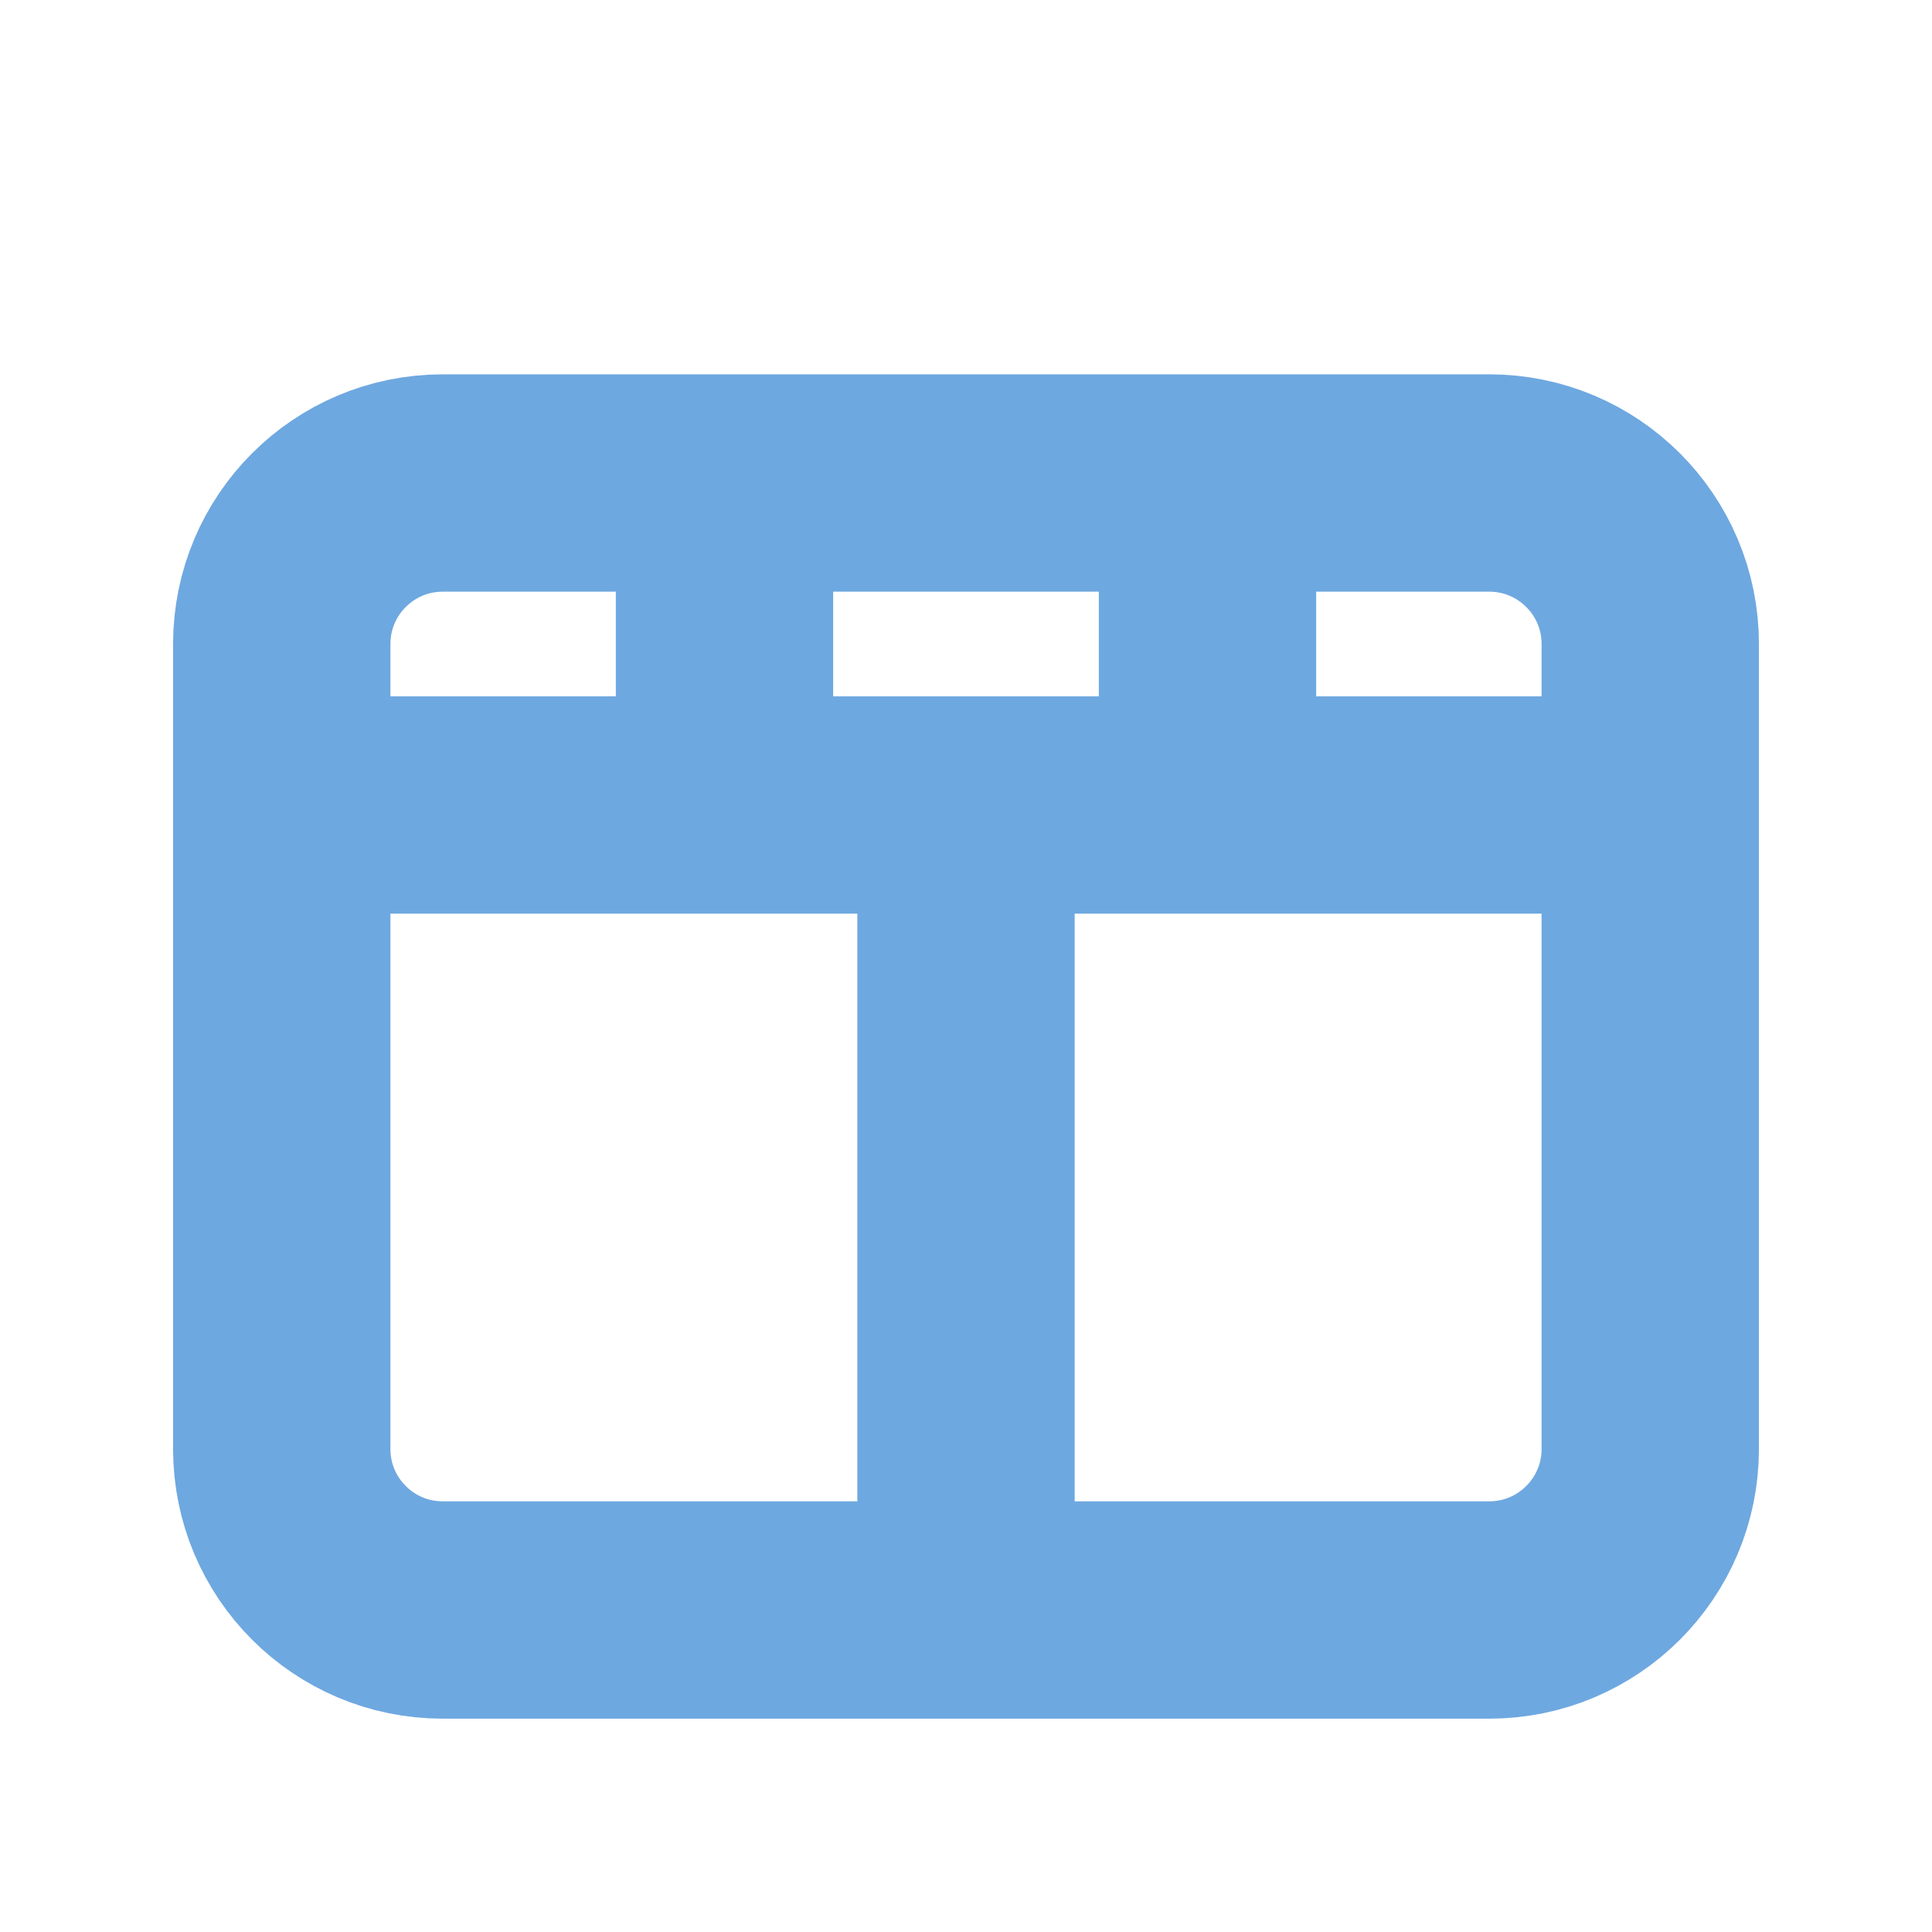
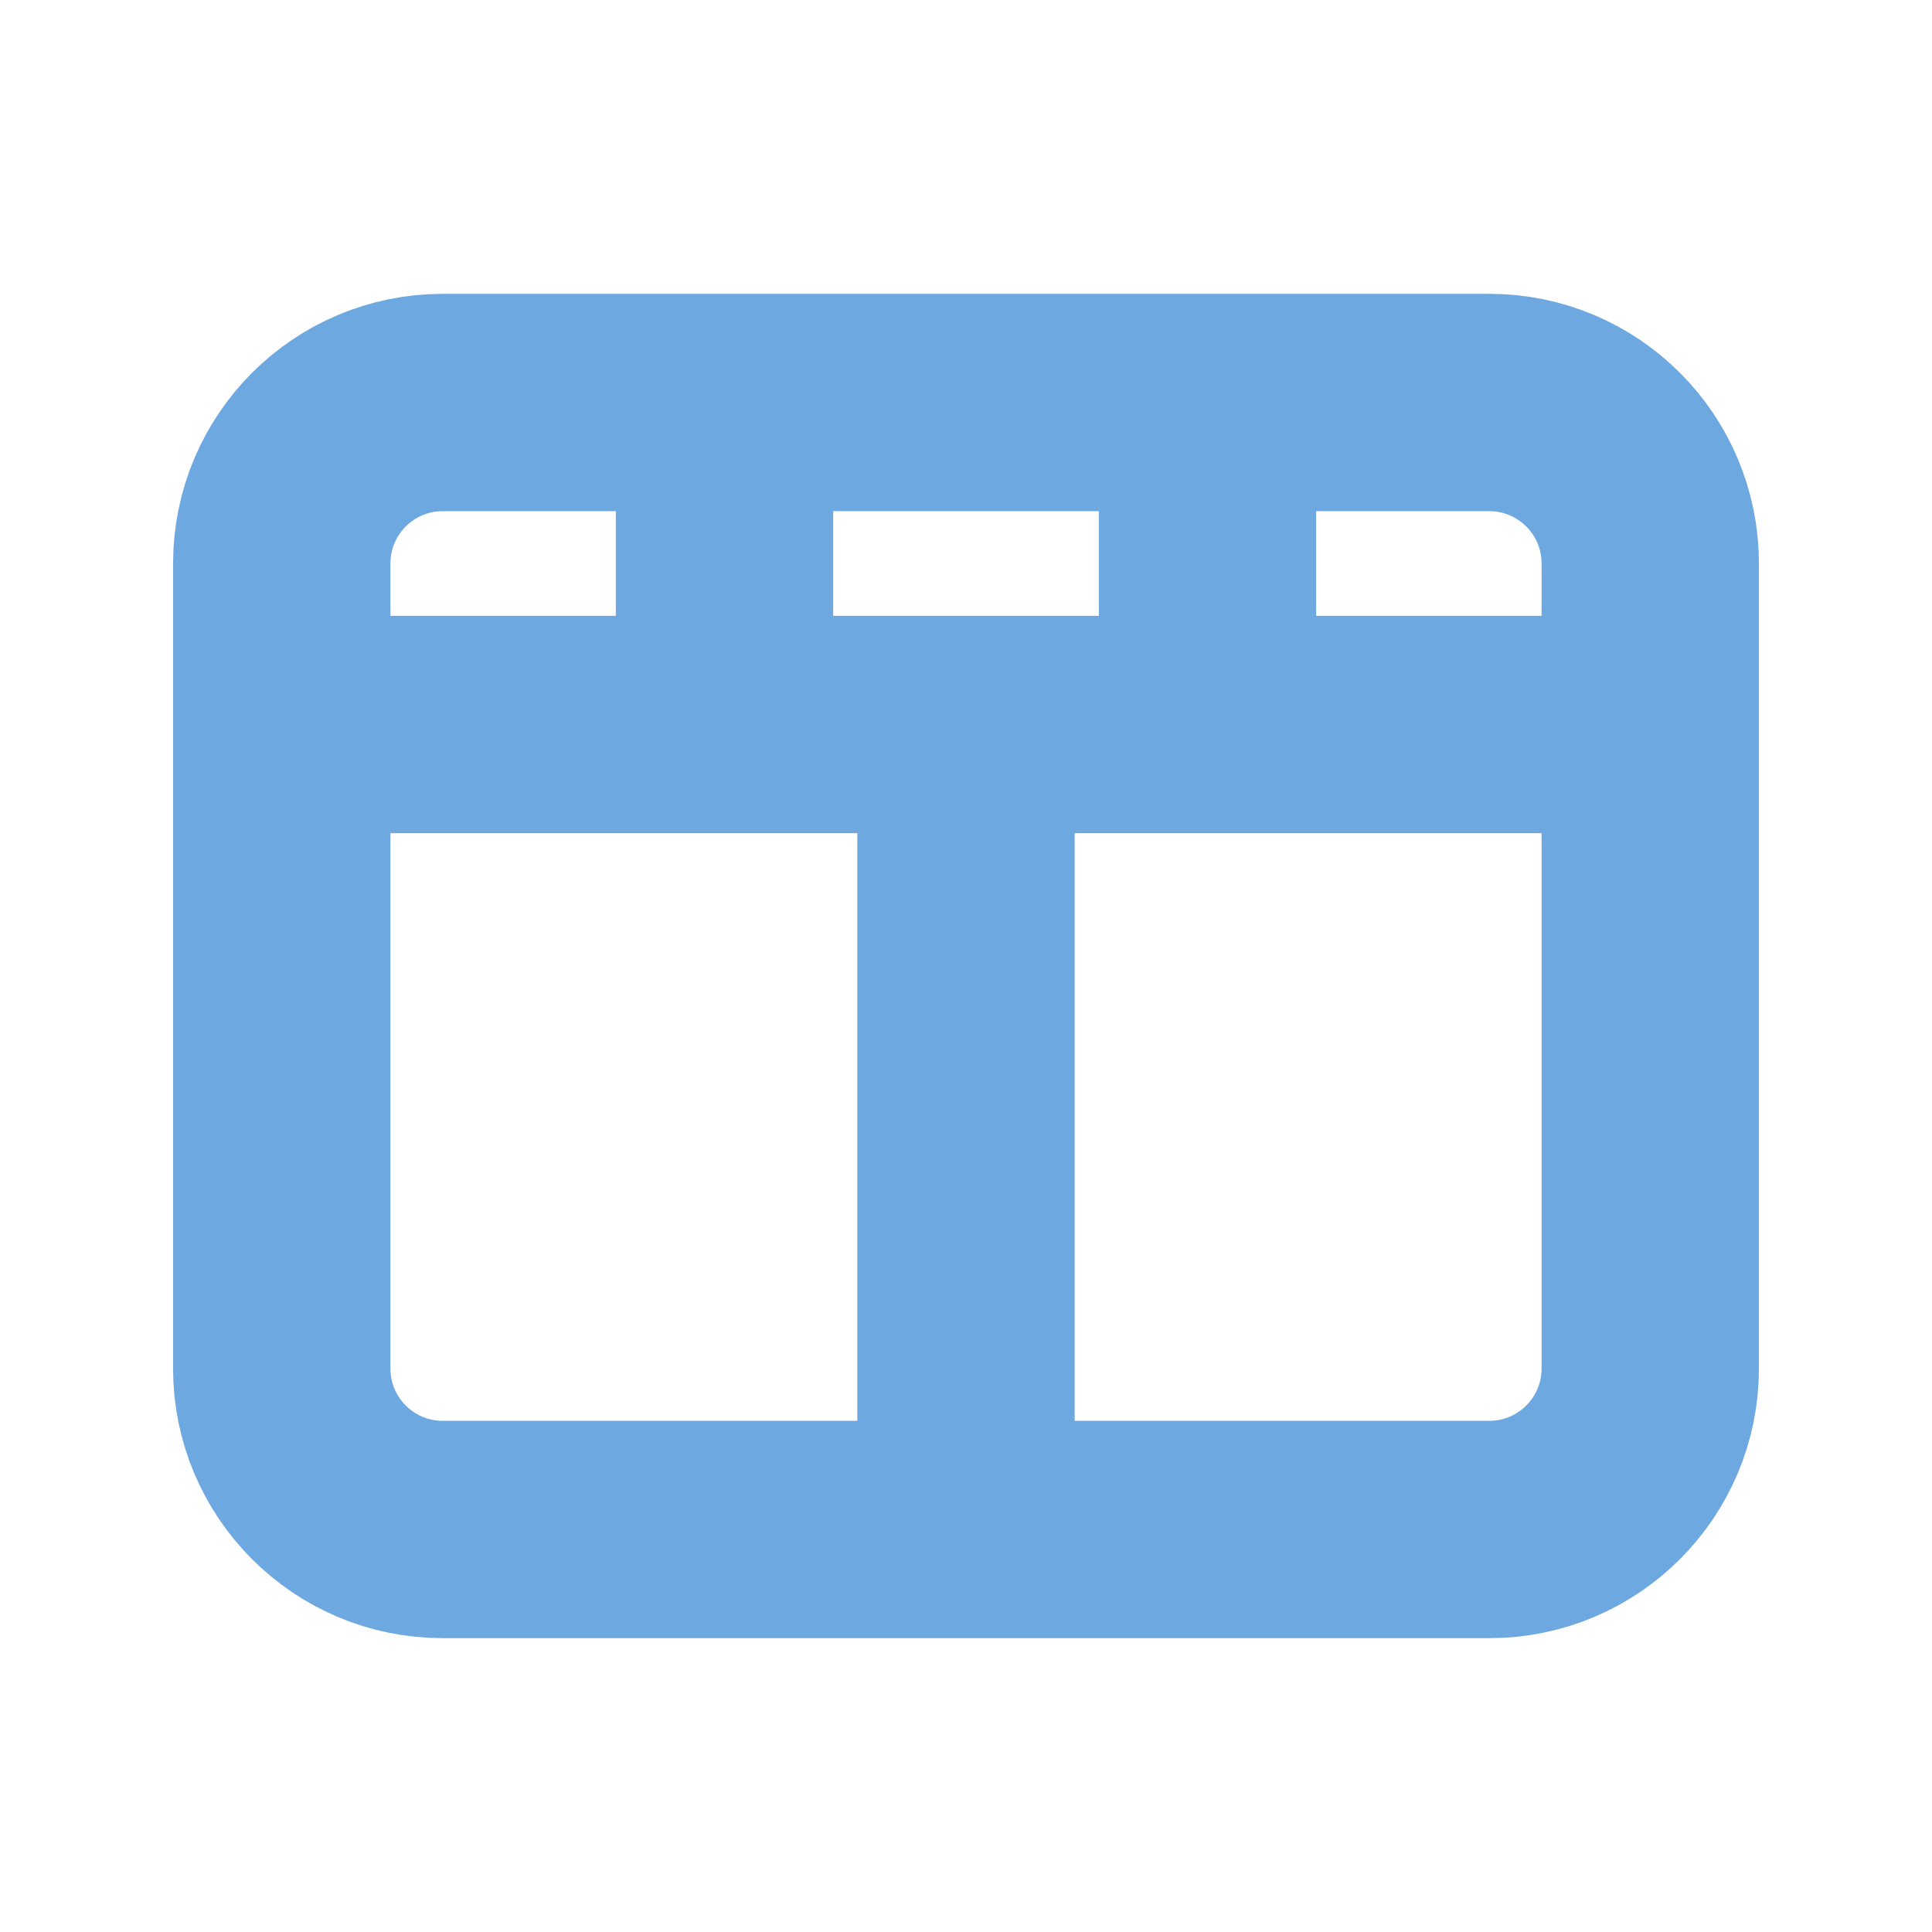
<svg xmlns="http://www.w3.org/2000/svg" viewBox="0 0 24 24" fill="none">
-   <rect x="3.5" y="6" width="17" height="14" rx="2" stroke="#6EA8E0" stroke-width="2.7" />
-   <path d="M3.5 10h17M9 6v4M15 6v4M12 10v10" stroke="#6EA8E0" stroke-width="2.7" stroke-linejoin="round" />
+   <rect x="3.5" y="5" width="17" height="14" rx="2" stroke="#6EA8E0" stroke-width="2.7" />
+   <path d="M3.5 9h17M9 5v4M15 5v4M12 9v10" stroke="#6EA8E0" stroke-width="2.7" stroke-linejoin="round" />
</svg>
